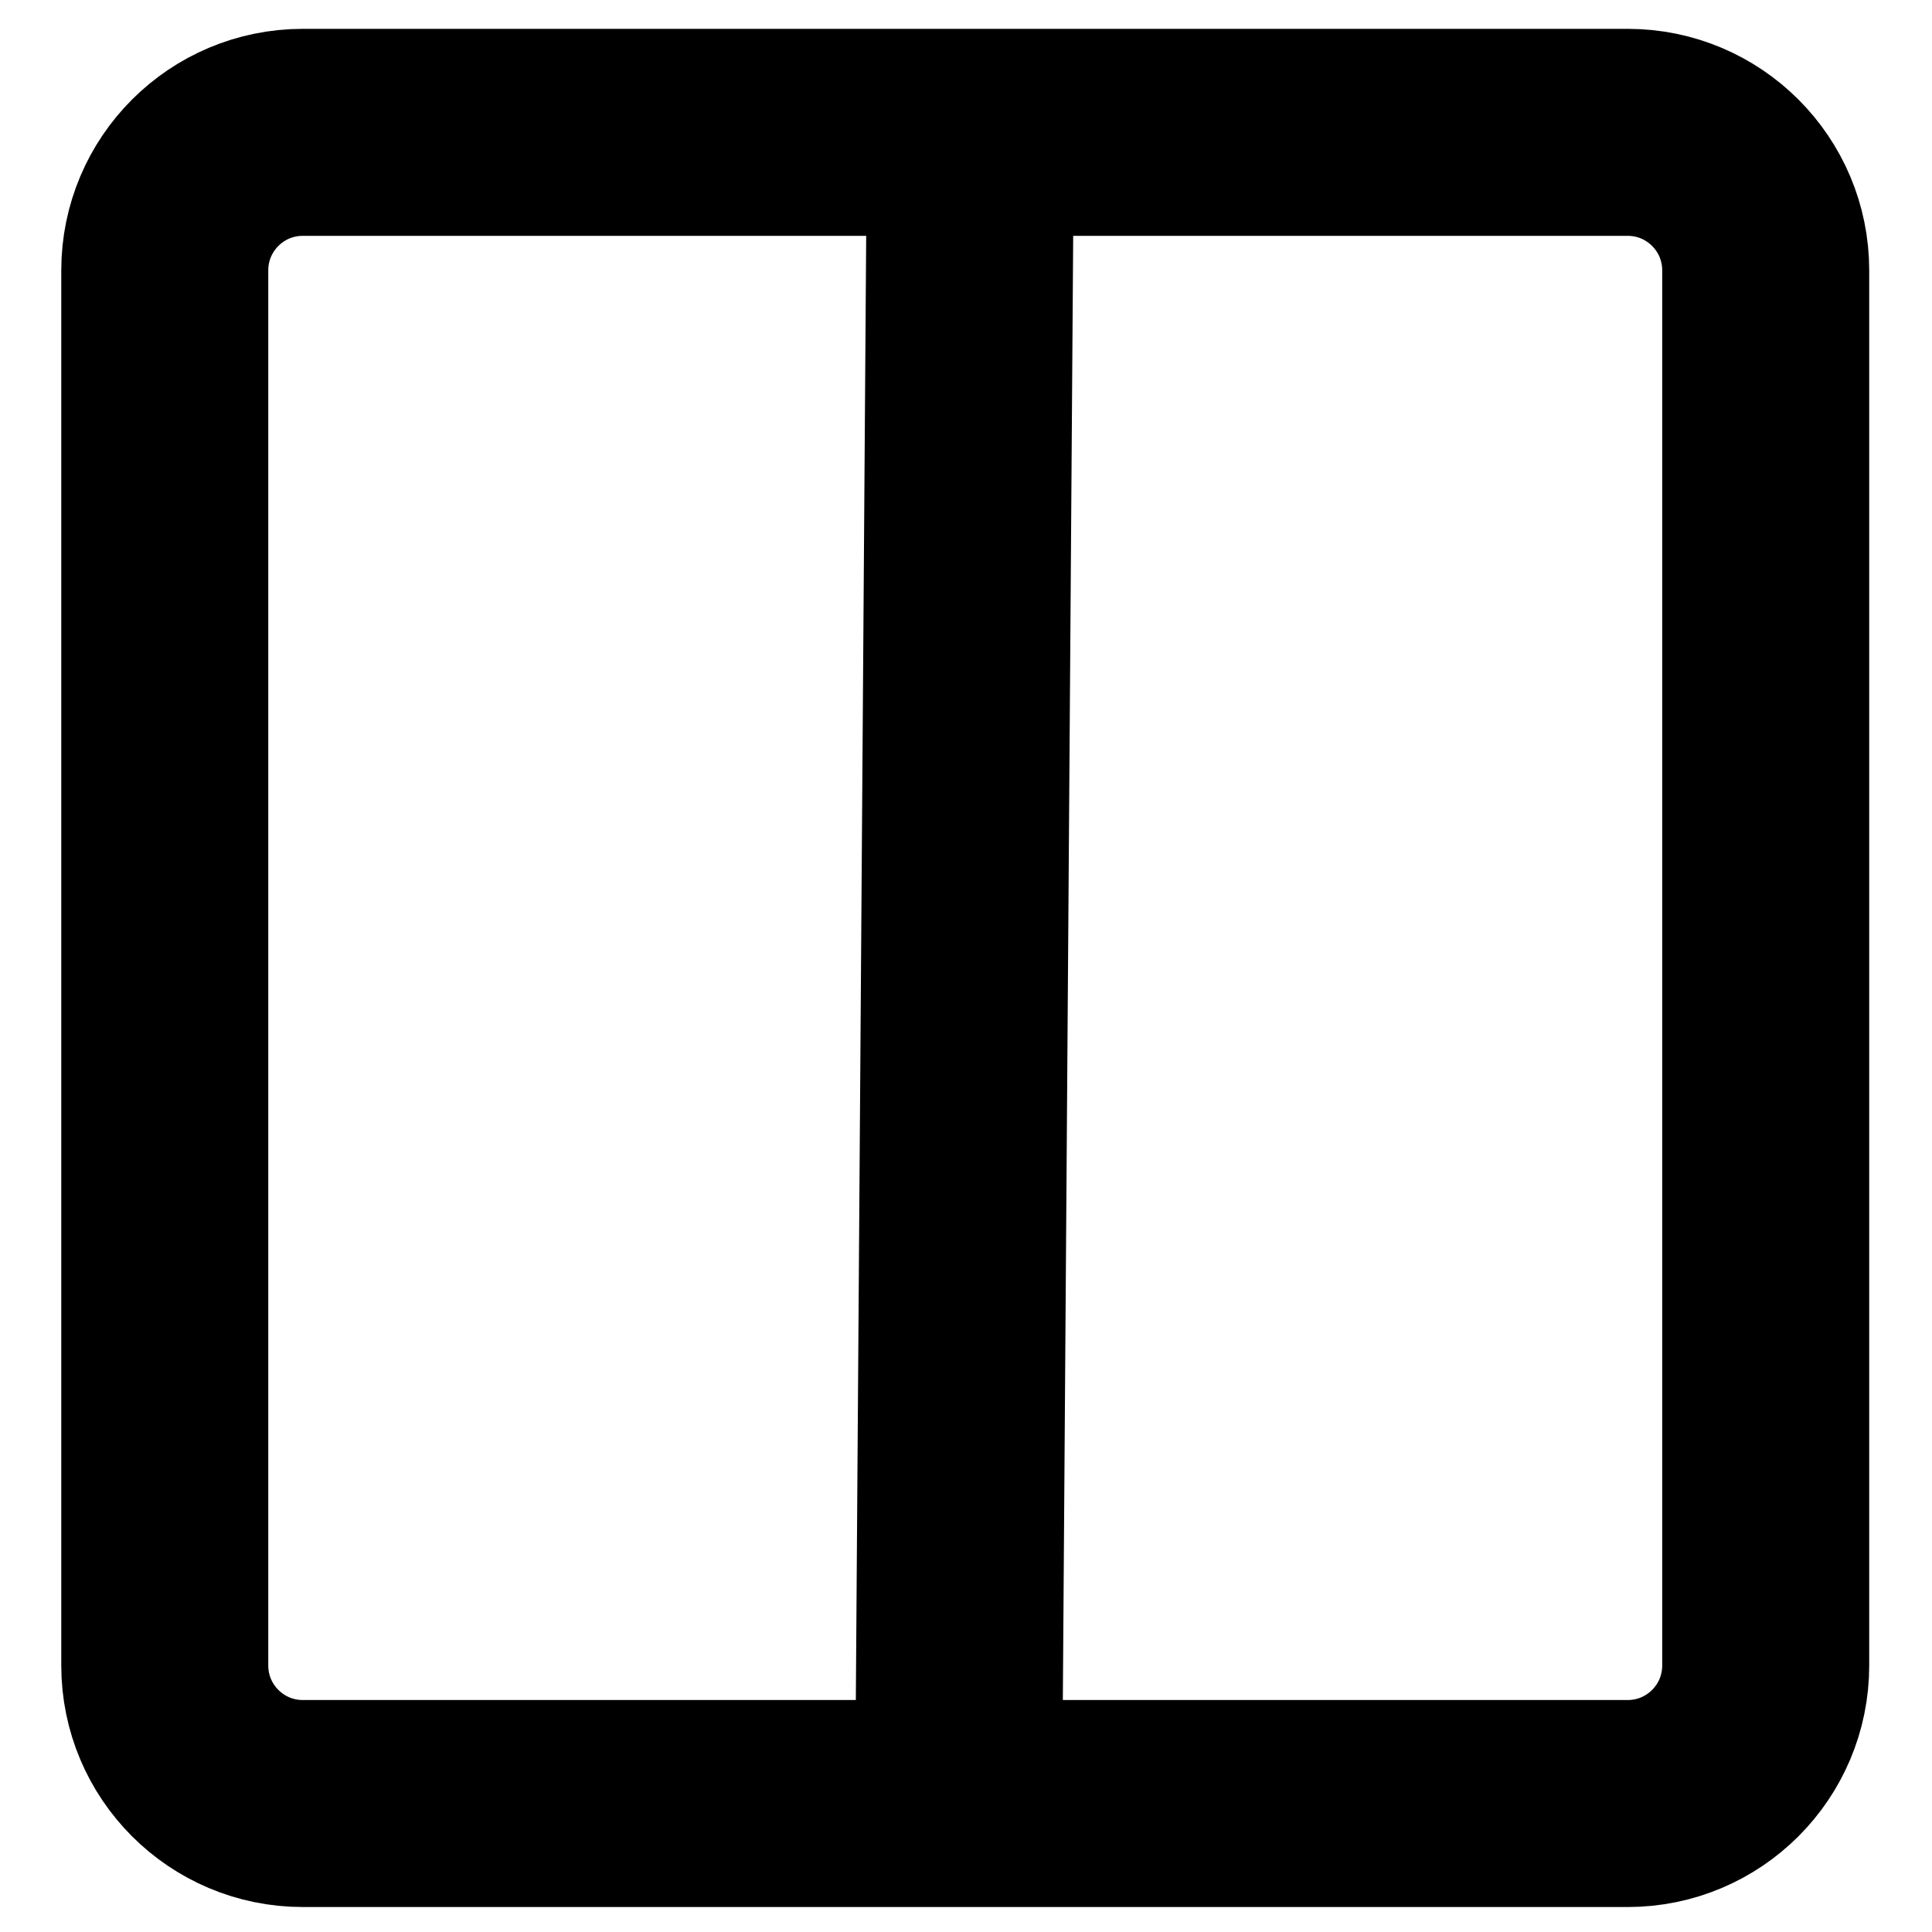
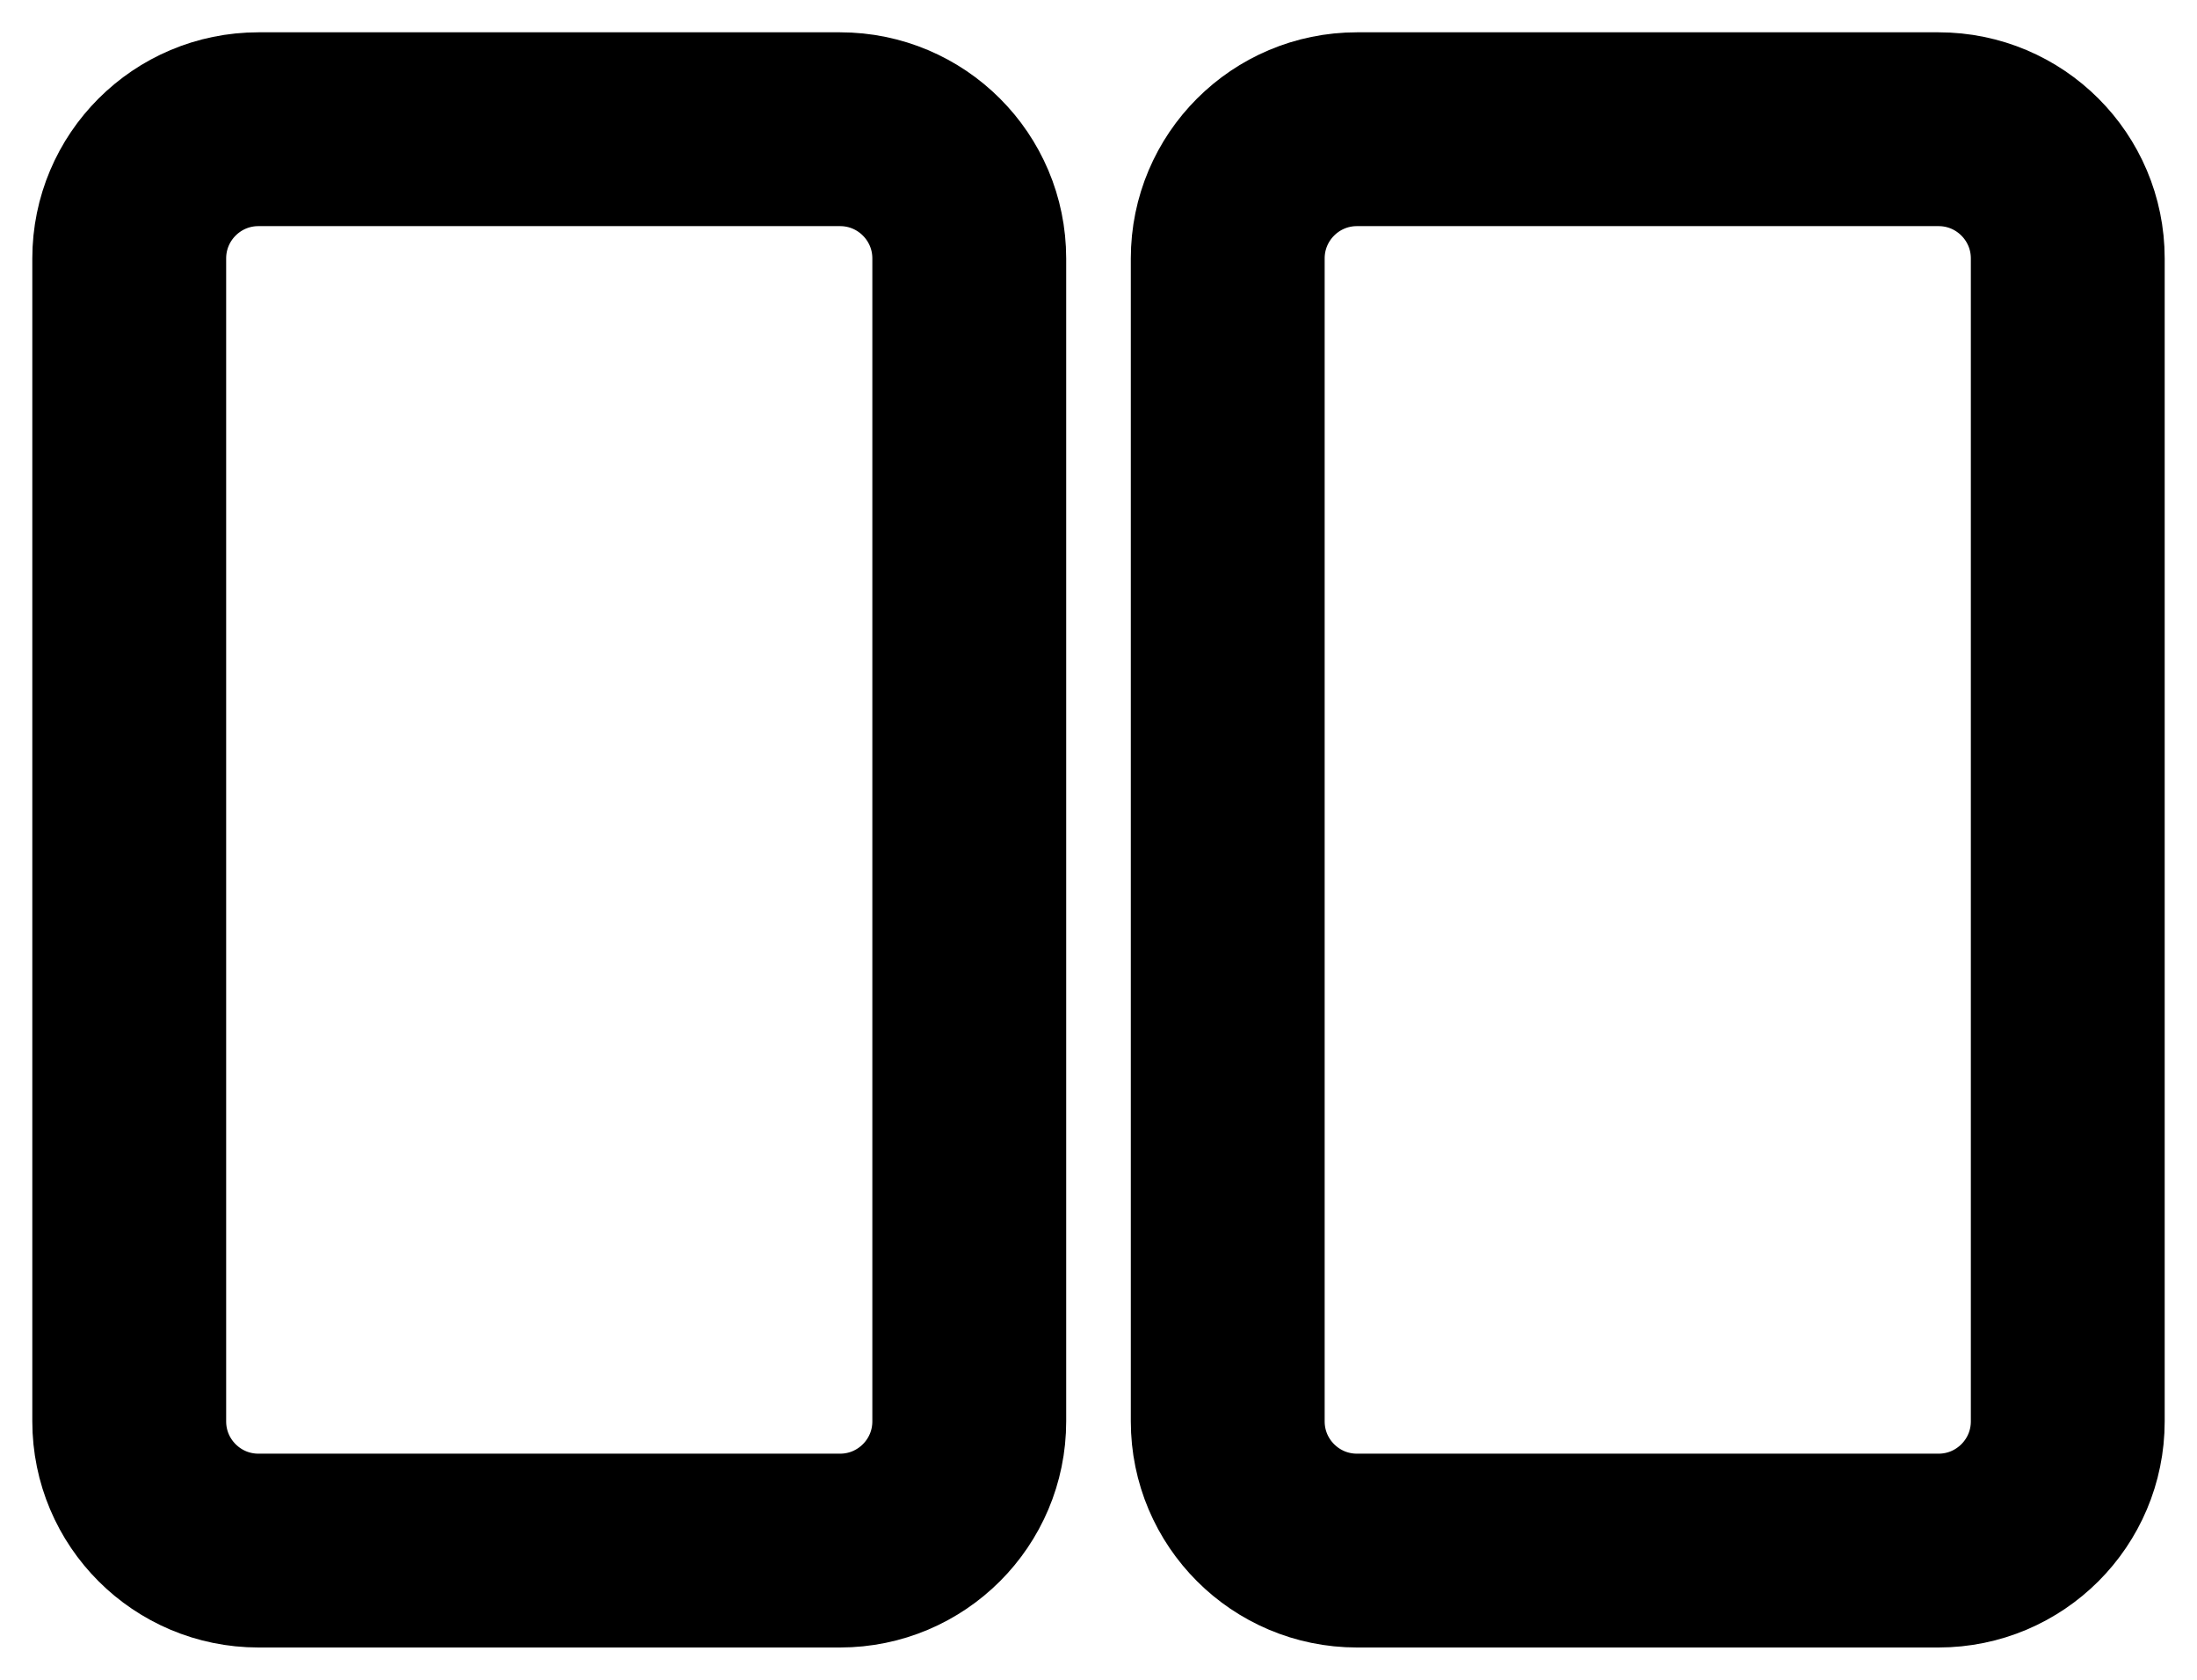
- <svg xmlns="http://www.w3.org/2000/svg" width="14" height="14" viewBox="0 -1 14 14">
-   <defs />
-   <rect x="1.194" y="-0.041" width="11.601" height="12.11" rx="1" ry="1" style="fill: rgb(255, 255, 255); stroke: rgb(0, 0, 0); stroke-width: 1.5px;" />
-   <path style="stroke: rgb(0, 0, 0); stroke-width:1.5px" d="M 7.032 -0.034 L 6.948 11.842" />
+ <svg xmlns="http://www.w3.org/2000/svg" width="17" height="13" viewBox="0 0 17 13">
+   <rect x="1" y="1" width="6.5" height="11" rx="1" fill="none" stroke="currentColor" stroke-width="1.5" />
+   <rect x="9.5" y="1" width="6.5" height="11" rx="1" fill="none" stroke="currentColor" stroke-width="1.5" />
</svg>
